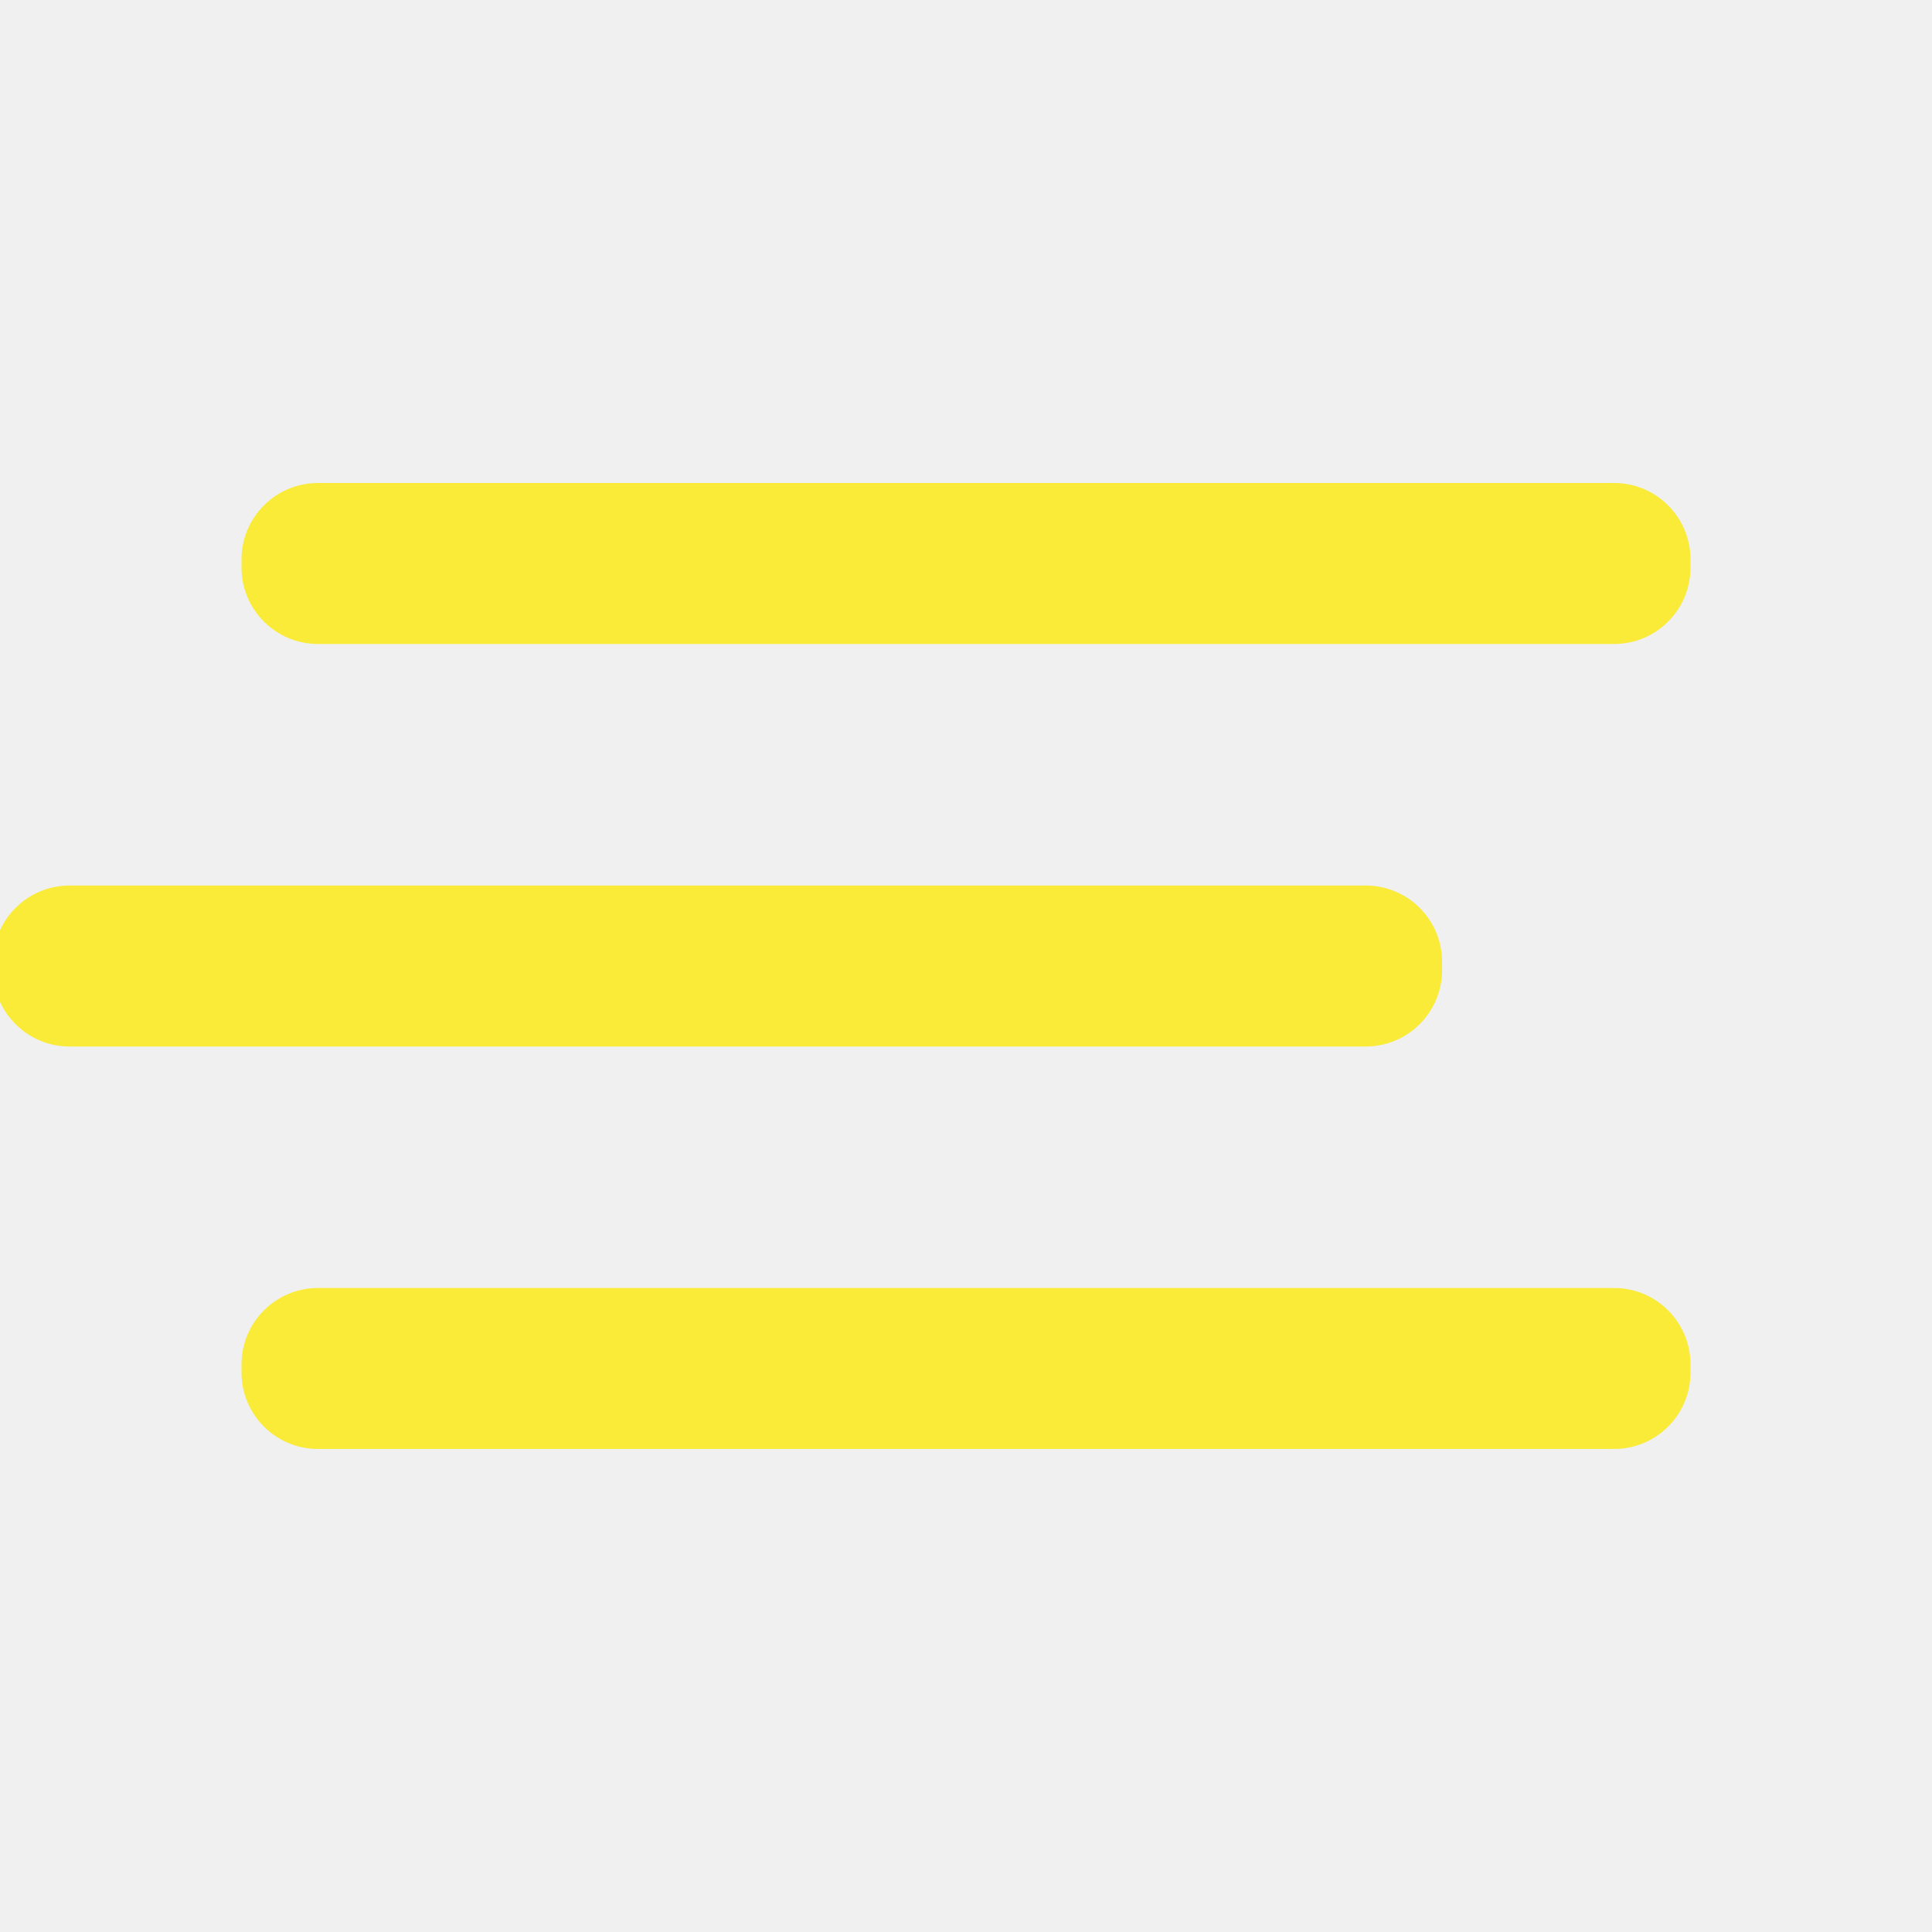
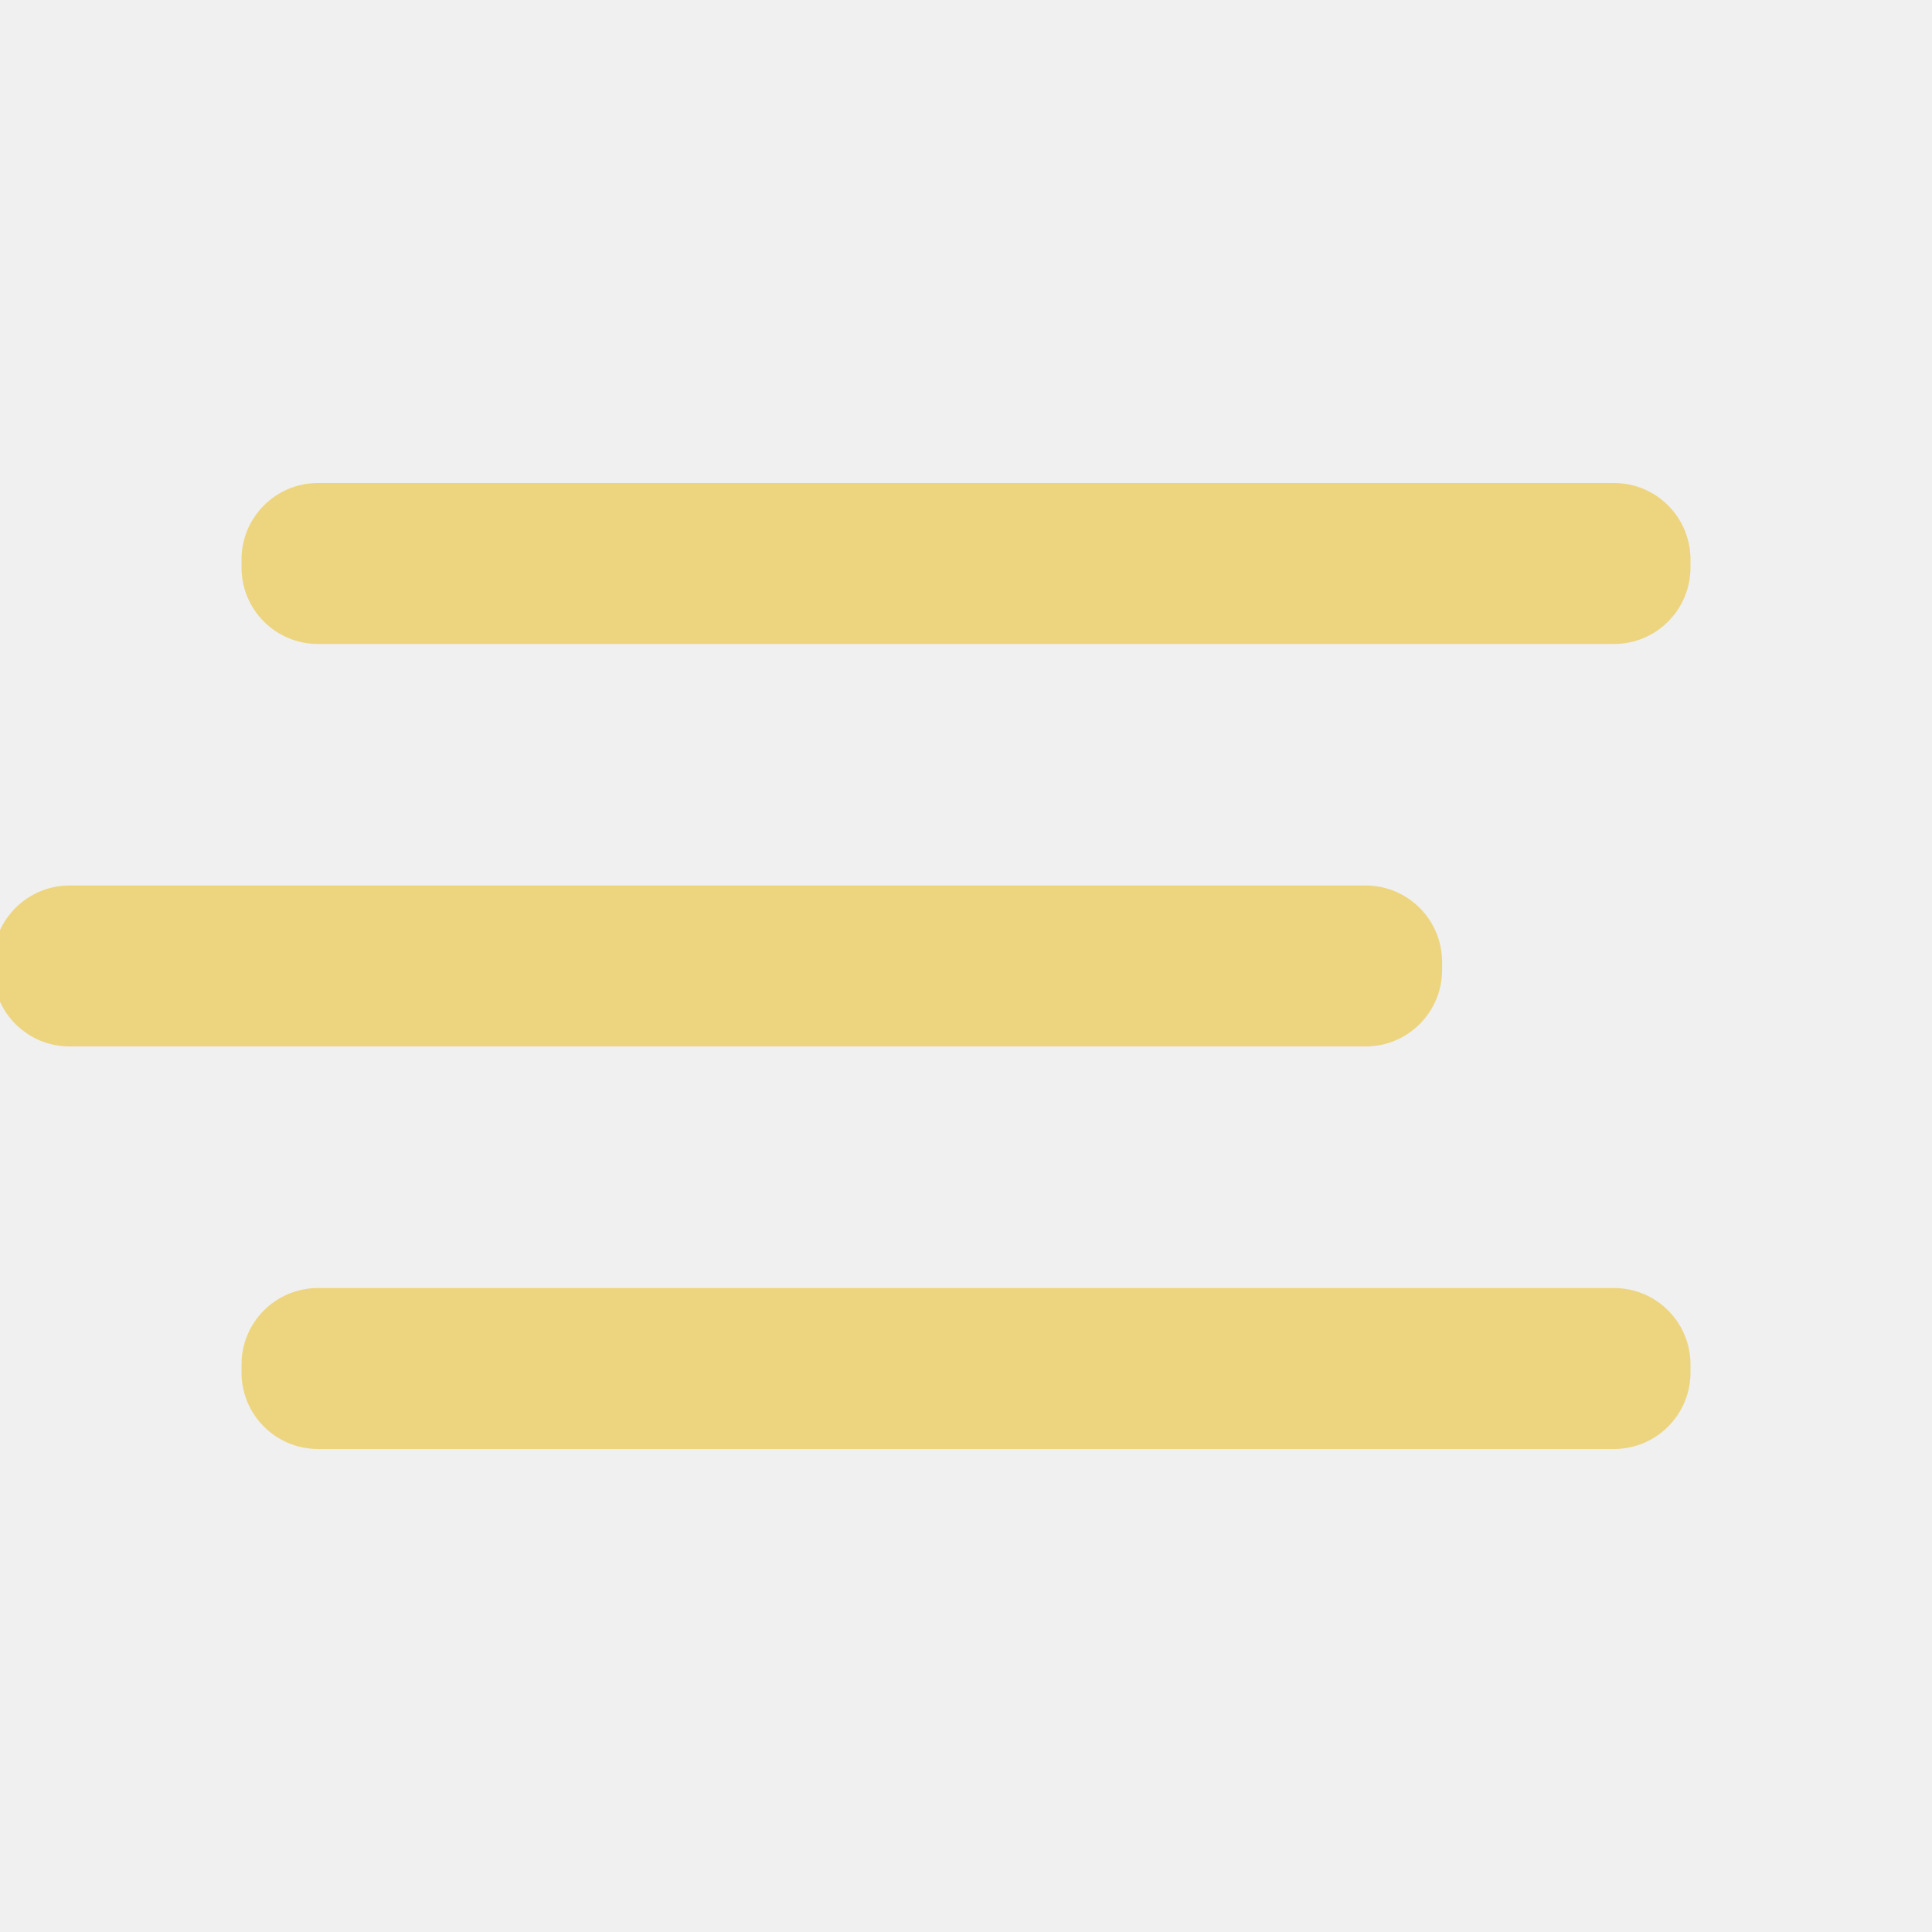
<svg xmlns="http://www.w3.org/2000/svg" width="70" height="70" viewBox="0 0 70 70" fill="none">
  <g clip-path="url(#clip0_287_1708)">
    <mask id="mask0_287_1708" style="mask-type:luminance" maskUnits="userSpaceOnUse" x="0" y="0" width="70" height="70">
      <path d="M70 0H0V70H70V0Z" fill="white" />
    </mask>
    <g mask="url(#mask0_287_1708)">
-       <path d="M49.479 32.084H2.521C0.991 32.084 -0.25 33.325 -0.25 34.855V35.147C-0.25 36.677 0.991 37.917 2.521 37.917H49.479C51.01 37.917 52.25 36.677 52.25 35.147V34.855C52.25 33.325 51.01 32.084 49.479 32.084Z" fill="#F9EB37" />
-       <path d="M58.479 46.666H11.521C9.991 46.666 8.75 47.907 8.75 49.437V49.728C8.75 51.259 9.991 52.499 11.521 52.499H58.479C60.01 52.499 61.25 51.259 61.25 49.728V49.437C61.25 47.907 60.01 46.666 58.479 46.666Z" fill="#F9EB37" />
-       <path d="M58.479 17.5H11.521C9.991 17.5 8.75 18.741 8.75 20.271V20.562C8.75 22.093 9.991 23.333 11.521 23.333H58.479C60.01 23.333 61.25 22.093 61.25 20.562V20.271C61.25 18.741 60.01 17.5 58.479 17.5Z" fill="#F9EB37" />
+       <path d="M49.479 32.083H2.521C0.991 32.083 -0.25 33.324 -0.25 34.854V35.145C-0.25 36.676 0.991 37.916 2.521 37.916H49.479C51.01 37.916 52.25 36.676 52.25 35.145V34.854C52.25 33.324 51.01 32.083 49.479 32.083Z" fill="#EDD580" />
+       <path d="M58.479 46.667H11.521C9.991 46.667 8.75 47.908 8.75 49.438V49.73C8.75 51.26 9.991 52.5 11.521 52.5H58.479C60.01 52.5 61.25 51.26 61.25 49.73V49.438C61.25 47.908 60.01 46.667 58.479 46.667Z" fill="#EDD580" />
+       <path d="M58.479 17.5H11.521C9.991 17.5 8.75 18.741 8.75 20.271V20.562C8.75 22.093 9.991 23.333 11.521 23.333H58.479C60.01 23.333 61.25 22.093 61.25 20.562V20.271C61.25 18.741 60.01 17.5 58.479 17.5Z" fill="#EDD580" />
    </g>
  </g>
  <defs>
    <clipPath id="clip0_287_1708">
      <rect width="70" height="70" fill="white" />
    </clipPath>
  </defs>
</svg>
